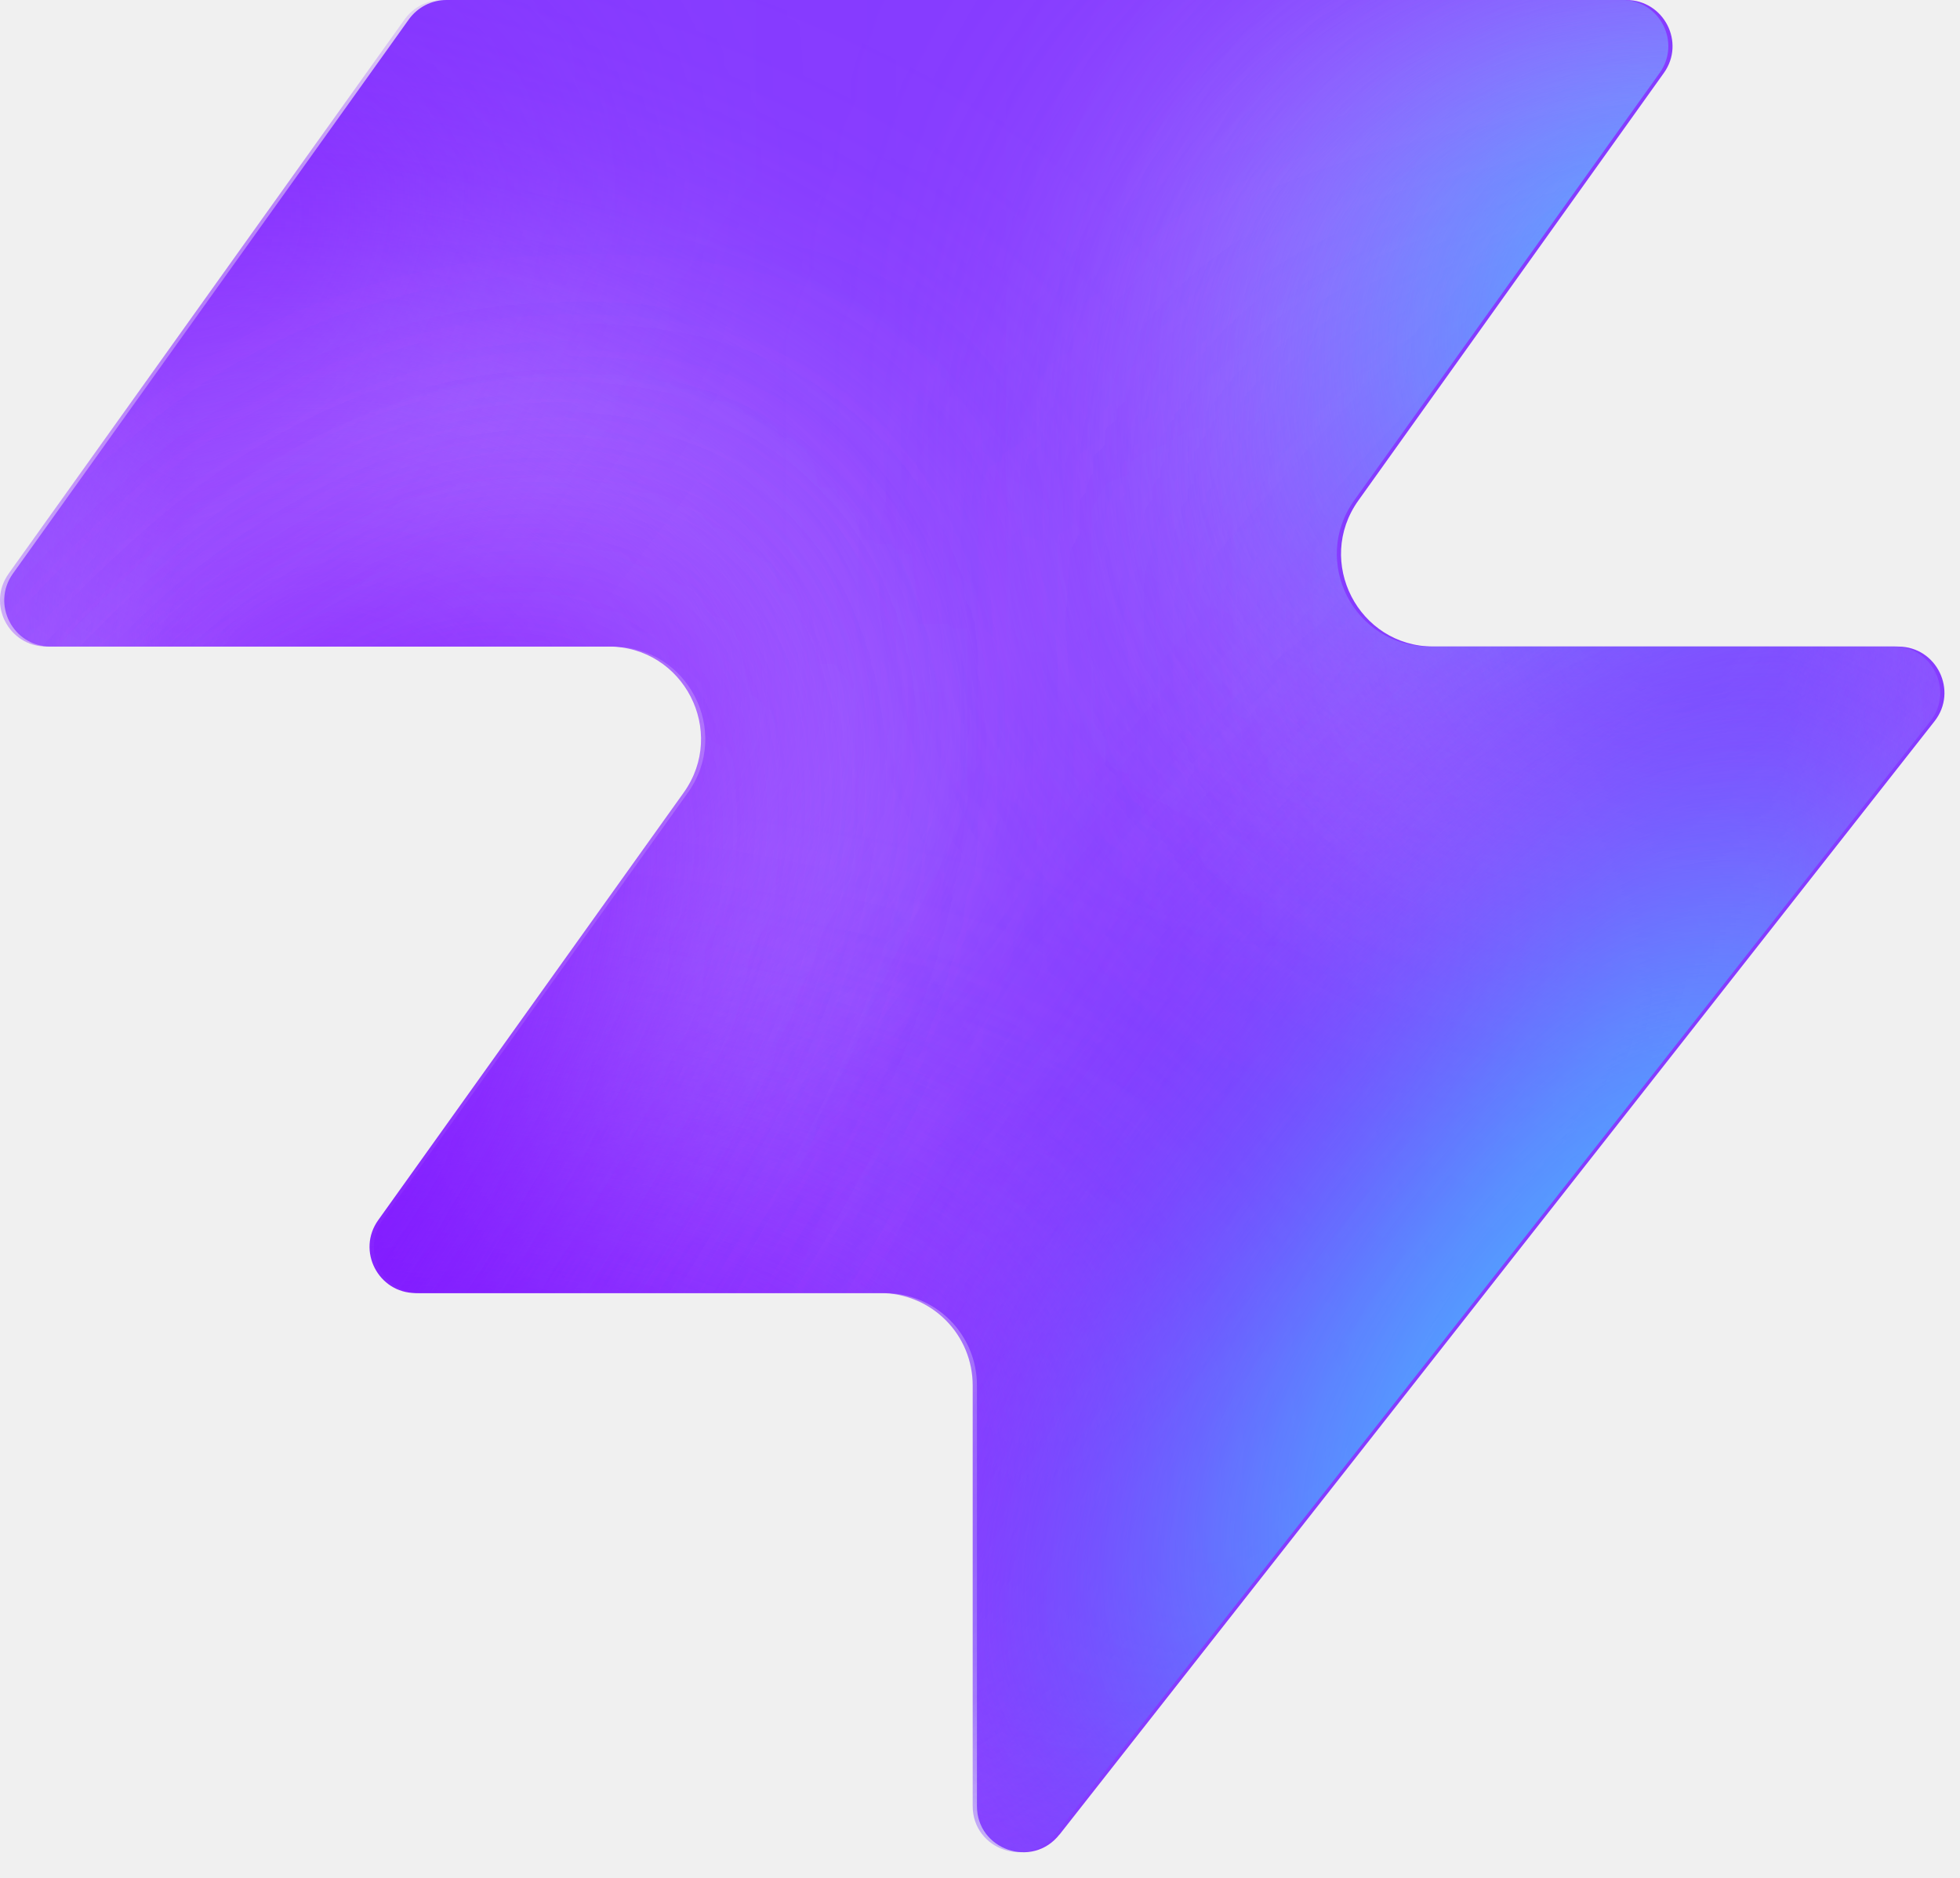
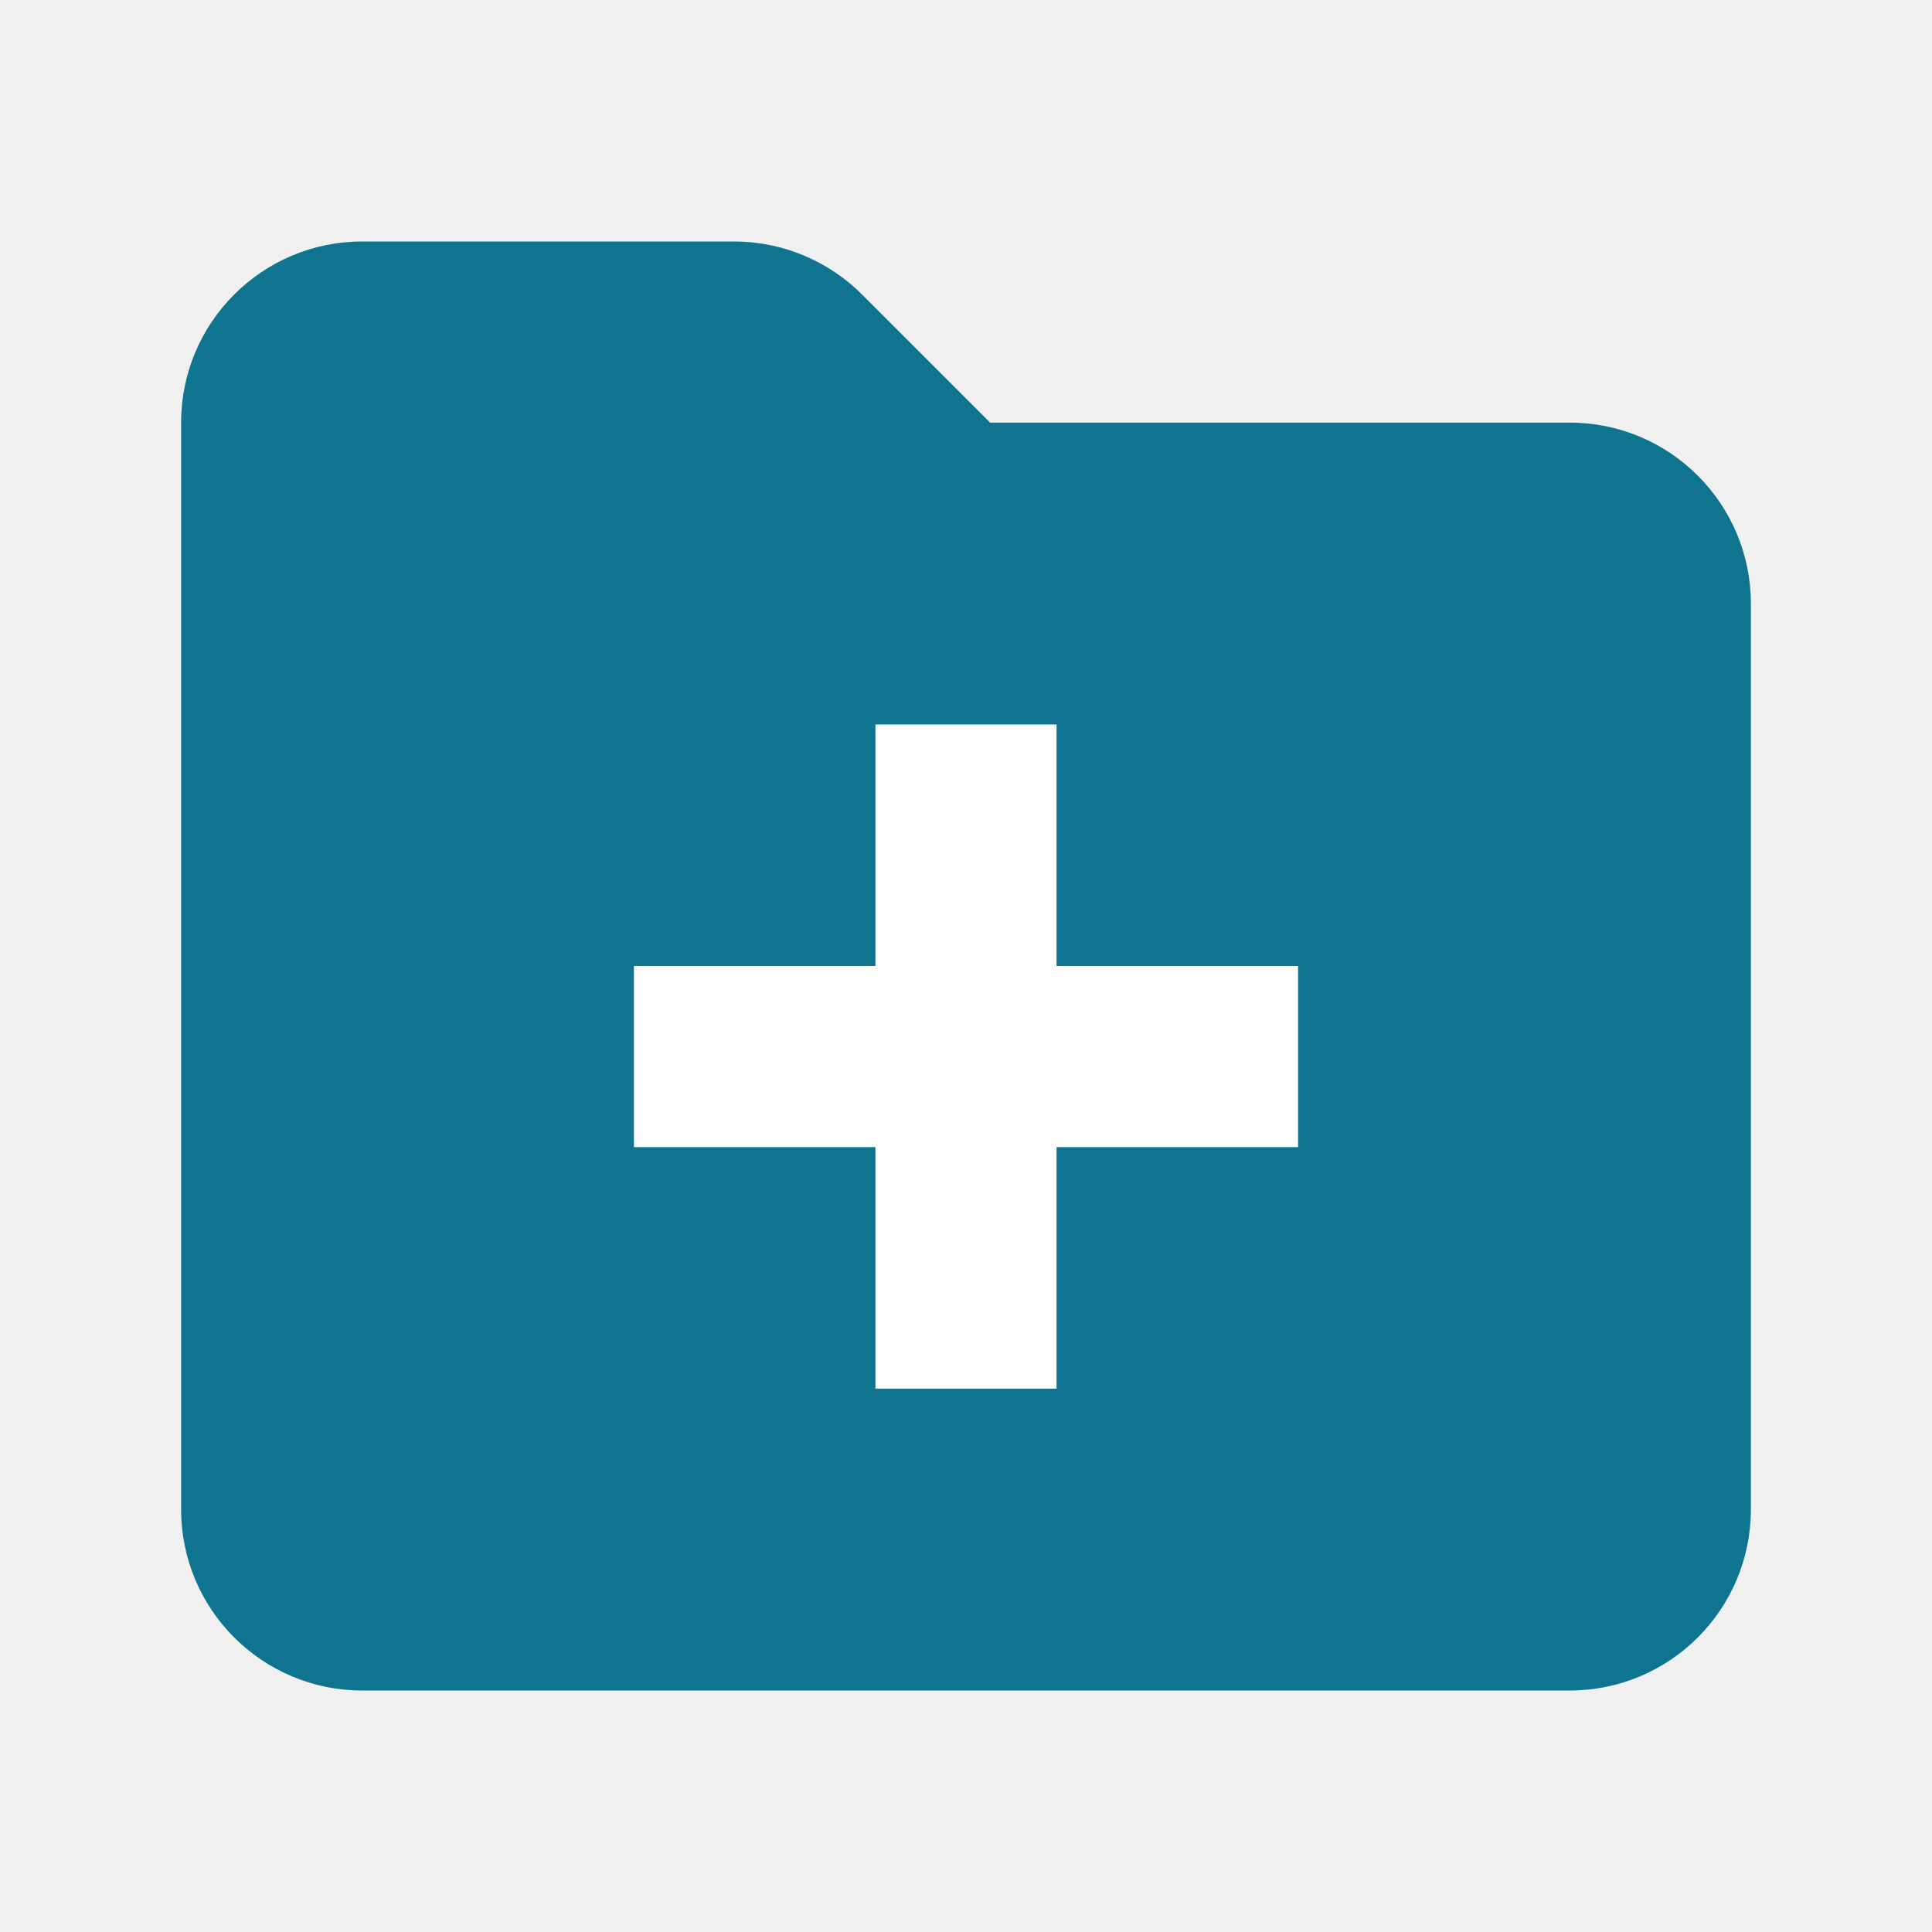
- <svg xmlns="http://www.w3.org/2000/svg" width="48" height="46" fill="none" viewBox="0 0 48 46">
-   <path fill="#863bff" d="M25.946 44.938c-.664.845-2.021.375-2.021-.698V33.937a2.26 2.26 0 0 0-2.262-2.262H10.287c-.92 0-1.456-1.04-.92-1.788l7.48-10.471c1.07-1.497 0-3.578-1.842-3.578H1.237c-.92 0-1.456-1.04-.92-1.788L10.013.474c.214-.297.556-.474.92-.474h28.894c.92 0 1.456 1.04.92 1.788l-7.48 10.471c-1.07 1.498 0 3.579 1.842 3.579h11.377c.943 0 1.473 1.088.89 1.83L25.947 44.94z" style="fill:#863bff;fill:color(display-p3 .525 .23 1);fill-opacity:1" />
-   <mask id="a" width="48" height="46" x="0" y="0" maskUnits="userSpaceOnUse" style="mask-type:alpha">
-     <path fill="#000" d="M25.842 44.938c-.664.844-2.021.375-2.021-.698V33.937a2.26 2.26 0 0 0-2.262-2.262H10.183c-.92 0-1.456-1.04-.92-1.788l7.48-10.471c1.07-1.498 0-3.579-1.842-3.579H1.133c-.92 0-1.456-1.04-.92-1.787L9.91.473c.214-.297.556-.474.92-.474h28.894c.92 0 1.456 1.04.92 1.788l-7.48 10.471c-1.07 1.498 0 3.578 1.842 3.578h11.377c.943 0 1.473 1.088.89 1.832L25.843 44.94z" style="fill:#000;fill-opacity:1" />
-   </mask>
-   <g mask="url(#a)">
-     <g filter="url(#b)">
-       <ellipse cx="5.508" cy="14.704" fill="#ede6ff" rx="5.508" ry="14.704" style="fill:#ede6ff;fill:color(display-p3 .927 .903 1);fill-opacity:1" transform="matrix(.00324 1 1 -.00324 -4.47 31.516)" />
-     </g>
-     <g filter="url(#c)">
-       <ellipse cx="10.399" cy="29.851" fill="#ede6ff" rx="10.399" ry="29.851" style="fill:#ede6ff;fill:color(display-p3 .927 .903 1);fill-opacity:1" transform="matrix(.00324 1 1 -.00324 -39.328 7.883)" />
-     </g>
-     <g filter="url(#d)">
-       <ellipse cx="5.508" cy="30.487" fill="#7e14ff" rx="5.508" ry="30.487" style="fill:#7e14ff;fill:color(display-p3 .492 .077 1);fill-opacity:1" transform="rotate(89.814 -25.913 -14.639)scale(1 -1)" />
-     </g>
-     <g filter="url(#e)">
-       <ellipse cx="5.508" cy="30.599" fill="#7e14ff" rx="5.508" ry="30.599" style="fill:#7e14ff;fill:color(display-p3 .492 .077 1);fill-opacity:1" transform="rotate(89.814 -32.644 -3.334)scale(1 -1)" />
-     </g>
-     <g filter="url(#f)">
-       <ellipse cx="5.508" cy="30.599" fill="#7e14ff" rx="5.508" ry="30.599" style="fill:#7e14ff;fill:color(display-p3 .492 .077 1);fill-opacity:1" transform="matrix(.00324 1 1 -.00324 -34.34 30.47)" />
-     </g>
-     <g filter="url(#g)">
-       <ellipse cx="14.072" cy="22.078" fill="#ede6ff" rx="14.072" ry="22.078" style="fill:#ede6ff;fill:color(display-p3 .927 .903 1);fill-opacity:1" transform="rotate(93.35 24.506 48.493)scale(-1 1)" />
-     </g>
-     <g filter="url(#h)">
-       <ellipse cx="3.47" cy="21.501" fill="#7e14ff" rx="3.47" ry="21.501" style="fill:#7e14ff;fill:color(display-p3 .492 .077 1);fill-opacity:1" transform="rotate(89.009 28.708 47.59)scale(-1 1)" />
-     </g>
-     <g filter="url(#i)">
-       <ellipse cx="3.47" cy="21.501" fill="#7e14ff" rx="3.47" ry="21.501" style="fill:#7e14ff;fill:color(display-p3 .492 .077 1);fill-opacity:1" transform="rotate(89.009 28.708 47.59)scale(-1 1)" />
-     </g>
-     <g filter="url(#j)">
-       <ellipse cx=".387" cy="8.972" fill="#7e14ff" rx="4.407" ry="29.108" style="fill:#7e14ff;fill:color(display-p3 .492 .077 1);fill-opacity:1" transform="rotate(39.51 .387 8.972)" />
-     </g>
-     <g filter="url(#k)">
-       <ellipse cx="47.523" cy="-6.092" fill="#7e14ff" rx="4.407" ry="29.108" style="fill:#7e14ff;fill:color(display-p3 .492 .077 1);fill-opacity:1" transform="rotate(37.892 47.523 -6.092)" />
-     </g>
-     <g filter="url(#l)">
-       <ellipse cx="41.412" cy="6.333" fill="#47bfff" rx="5.971" ry="9.665" style="fill:#47bfff;fill:color(display-p3 .28 .748 1);fill-opacity:1" transform="rotate(37.892 41.412 6.333)" />
-     </g>
-     <g filter="url(#m)">
-       <ellipse cx="-1.879" cy="38.332" fill="#7e14ff" rx="4.407" ry="29.108" style="fill:#7e14ff;fill:color(display-p3 .492 .077 1);fill-opacity:1" transform="rotate(37.892 -1.88 38.332)" />
-     </g>
-     <g filter="url(#n)">
-       <ellipse cx="-1.879" cy="38.332" fill="#7e14ff" rx="4.407" ry="29.108" style="fill:#7e14ff;fill:color(display-p3 .492 .077 1);fill-opacity:1" transform="rotate(37.892 -1.88 38.332)" />
-     </g>
-     <g filter="url(#o)">
-       <ellipse cx="35.651" cy="29.907" fill="#7e14ff" rx="4.407" ry="29.108" style="fill:#7e14ff;fill:color(display-p3 .492 .077 1);fill-opacity:1" transform="rotate(37.892 35.651 29.907)" />
-     </g>
-     <g filter="url(#p)">
-       <ellipse cx="38.418" cy="32.4" fill="#47bfff" rx="5.971" ry="15.297" style="fill:#47bfff;fill:color(display-p3 .28 .748 1);fill-opacity:1" transform="rotate(37.892 38.418 32.4)" />
-     </g>
-   </g>
-   <defs>
-     <filter id="b" width="60.045" height="41.654" x="-19.77" y="16.149" color-interpolation-filters="sRGB" filterUnits="userSpaceOnUse">
-       <feFlood flood-opacity="0" result="BackgroundImageFix" />
-       <feBlend in="SourceGraphic" in2="BackgroundImageFix" result="shape" />
-       <feGaussianBlur result="effect1_foregroundBlur_2002_17158" stdDeviation="7.659" />
-     </filter>
-     <filter id="c" width="90.34" height="51.437" x="-54.613" y="-7.533" color-interpolation-filters="sRGB" filterUnits="userSpaceOnUse">
-       <feFlood flood-opacity="0" result="BackgroundImageFix" />
-       <feBlend in="SourceGraphic" in2="BackgroundImageFix" result="shape" />
-       <feGaussianBlur result="effect1_foregroundBlur_2002_17158" stdDeviation="7.659" />
-     </filter>
-     <filter id="d" width="79.355" height="29.4" x="-49.64" y="2.03" color-interpolation-filters="sRGB" filterUnits="userSpaceOnUse">
-       <feFlood flood-opacity="0" result="BackgroundImageFix" />
-       <feBlend in="SourceGraphic" in2="BackgroundImageFix" result="shape" />
-       <feGaussianBlur result="effect1_foregroundBlur_2002_17158" stdDeviation="4.596" />
-     </filter>
-     <filter id="e" width="79.579" height="29.4" x="-45.045" y="20.029" color-interpolation-filters="sRGB" filterUnits="userSpaceOnUse">
-       <feFlood flood-opacity="0" result="BackgroundImageFix" />
-       <feBlend in="SourceGraphic" in2="BackgroundImageFix" result="shape" />
-       <feGaussianBlur result="effect1_foregroundBlur_2002_17158" stdDeviation="4.596" />
-     </filter>
-     <filter id="f" width="79.579" height="29.4" x="-43.513" y="21.178" color-interpolation-filters="sRGB" filterUnits="userSpaceOnUse">
-       <feFlood flood-opacity="0" result="BackgroundImageFix" />
-       <feBlend in="SourceGraphic" in2="BackgroundImageFix" result="shape" />
-       <feGaussianBlur result="effect1_foregroundBlur_2002_17158" stdDeviation="4.596" />
-     </filter>
-     <filter id="g" width="74.749" height="58.852" x="15.756" y="-17.901" color-interpolation-filters="sRGB" filterUnits="userSpaceOnUse">
-       <feFlood flood-opacity="0" result="BackgroundImageFix" />
-       <feBlend in="SourceGraphic" in2="BackgroundImageFix" result="shape" />
-       <feGaussianBlur result="effect1_foregroundBlur_2002_17158" stdDeviation="7.659" />
-     </filter>
-     <filter id="h" width="61.377" height="25.362" x="23.548" y="2.284" color-interpolation-filters="sRGB" filterUnits="userSpaceOnUse">
-       <feFlood flood-opacity="0" result="BackgroundImageFix" />
-       <feBlend in="SourceGraphic" in2="BackgroundImageFix" result="shape" />
-       <feGaussianBlur result="effect1_foregroundBlur_2002_17158" stdDeviation="4.596" />
-     </filter>
-     <filter id="i" width="61.377" height="25.362" x="23.548" y="2.284" color-interpolation-filters="sRGB" filterUnits="userSpaceOnUse">
-       <feFlood flood-opacity="0" result="BackgroundImageFix" />
-       <feBlend in="SourceGraphic" in2="BackgroundImageFix" result="shape" />
-       <feGaussianBlur result="effect1_foregroundBlur_2002_17158" stdDeviation="4.596" />
-     </filter>
-     <filter id="j" width="56.045" height="63.649" x="-27.636" y="-22.853" color-interpolation-filters="sRGB" filterUnits="userSpaceOnUse">
-       <feFlood flood-opacity="0" result="BackgroundImageFix" />
-       <feBlend in="SourceGraphic" in2="BackgroundImageFix" result="shape" />
-       <feGaussianBlur result="effect1_foregroundBlur_2002_17158" stdDeviation="4.596" />
-     </filter>
-     <filter id="k" width="54.814" height="64.646" x="20.116" y="-38.415" color-interpolation-filters="sRGB" filterUnits="userSpaceOnUse">
-       <feFlood flood-opacity="0" result="BackgroundImageFix" />
-       <feBlend in="SourceGraphic" in2="BackgroundImageFix" result="shape" />
-       <feGaussianBlur result="effect1_foregroundBlur_2002_17158" stdDeviation="4.596" />
-     </filter>
-     <filter id="l" width="33.541" height="35.313" x="24.641" y="-11.323" color-interpolation-filters="sRGB" filterUnits="userSpaceOnUse">
-       <feFlood flood-opacity="0" result="BackgroundImageFix" />
-       <feBlend in="SourceGraphic" in2="BackgroundImageFix" result="shape" />
-       <feGaussianBlur result="effect1_foregroundBlur_2002_17158" stdDeviation="4.596" />
-     </filter>
-     <filter id="m" width="54.814" height="64.646" x="-29.286" y="6.009" color-interpolation-filters="sRGB" filterUnits="userSpaceOnUse">
-       <feFlood flood-opacity="0" result="BackgroundImageFix" />
-       <feBlend in="SourceGraphic" in2="BackgroundImageFix" result="shape" />
-       <feGaussianBlur result="effect1_foregroundBlur_2002_17158" stdDeviation="4.596" />
-     </filter>
-     <filter id="n" width="54.814" height="64.646" x="-29.286" y="6.009" color-interpolation-filters="sRGB" filterUnits="userSpaceOnUse">
-       <feFlood flood-opacity="0" result="BackgroundImageFix" />
-       <feBlend in="SourceGraphic" in2="BackgroundImageFix" result="shape" />
-       <feGaussianBlur result="effect1_foregroundBlur_2002_17158" stdDeviation="4.596" />
-     </filter>
-     <filter id="o" width="54.814" height="64.646" x="8.244" y="-2.416" color-interpolation-filters="sRGB" filterUnits="userSpaceOnUse">
-       <feFlood flood-opacity="0" result="BackgroundImageFix" />
-       <feBlend in="SourceGraphic" in2="BackgroundImageFix" result="shape" />
-       <feGaussianBlur result="effect1_foregroundBlur_2002_17158" stdDeviation="4.596" />
-     </filter>
-     <filter id="p" width="39.409" height="43.623" x="18.713" y="10.588" color-interpolation-filters="sRGB" filterUnits="userSpaceOnUse">
-       <feFlood flood-opacity="0" result="BackgroundImageFix" />
-       <feBlend in="SourceGraphic" in2="BackgroundImageFix" result="shape" />
-       <feGaussianBlur result="effect1_foregroundBlur_2002_17158" stdDeviation="4.596" />
-     </filter>
-   </defs>
+ <svg xmlns="http://www.w3.org/2000/svg" viewBox="0 0 32 32">
+   <path fill="#0E7490" d="M3 7a3 3 0 0 1 3-3h6.2a3 3 0 0 1 2.1.9L16.4 7H26a3 3 0 0 1 3 3v15a3 3 0 0 1-3 3H6a3 3 0 0 1-3-3z" />
+   <path fill="#fff" d="M14.5 12h3v4h4v3h-4v4h-3v-4h-4v-3h4z" />
</svg>
